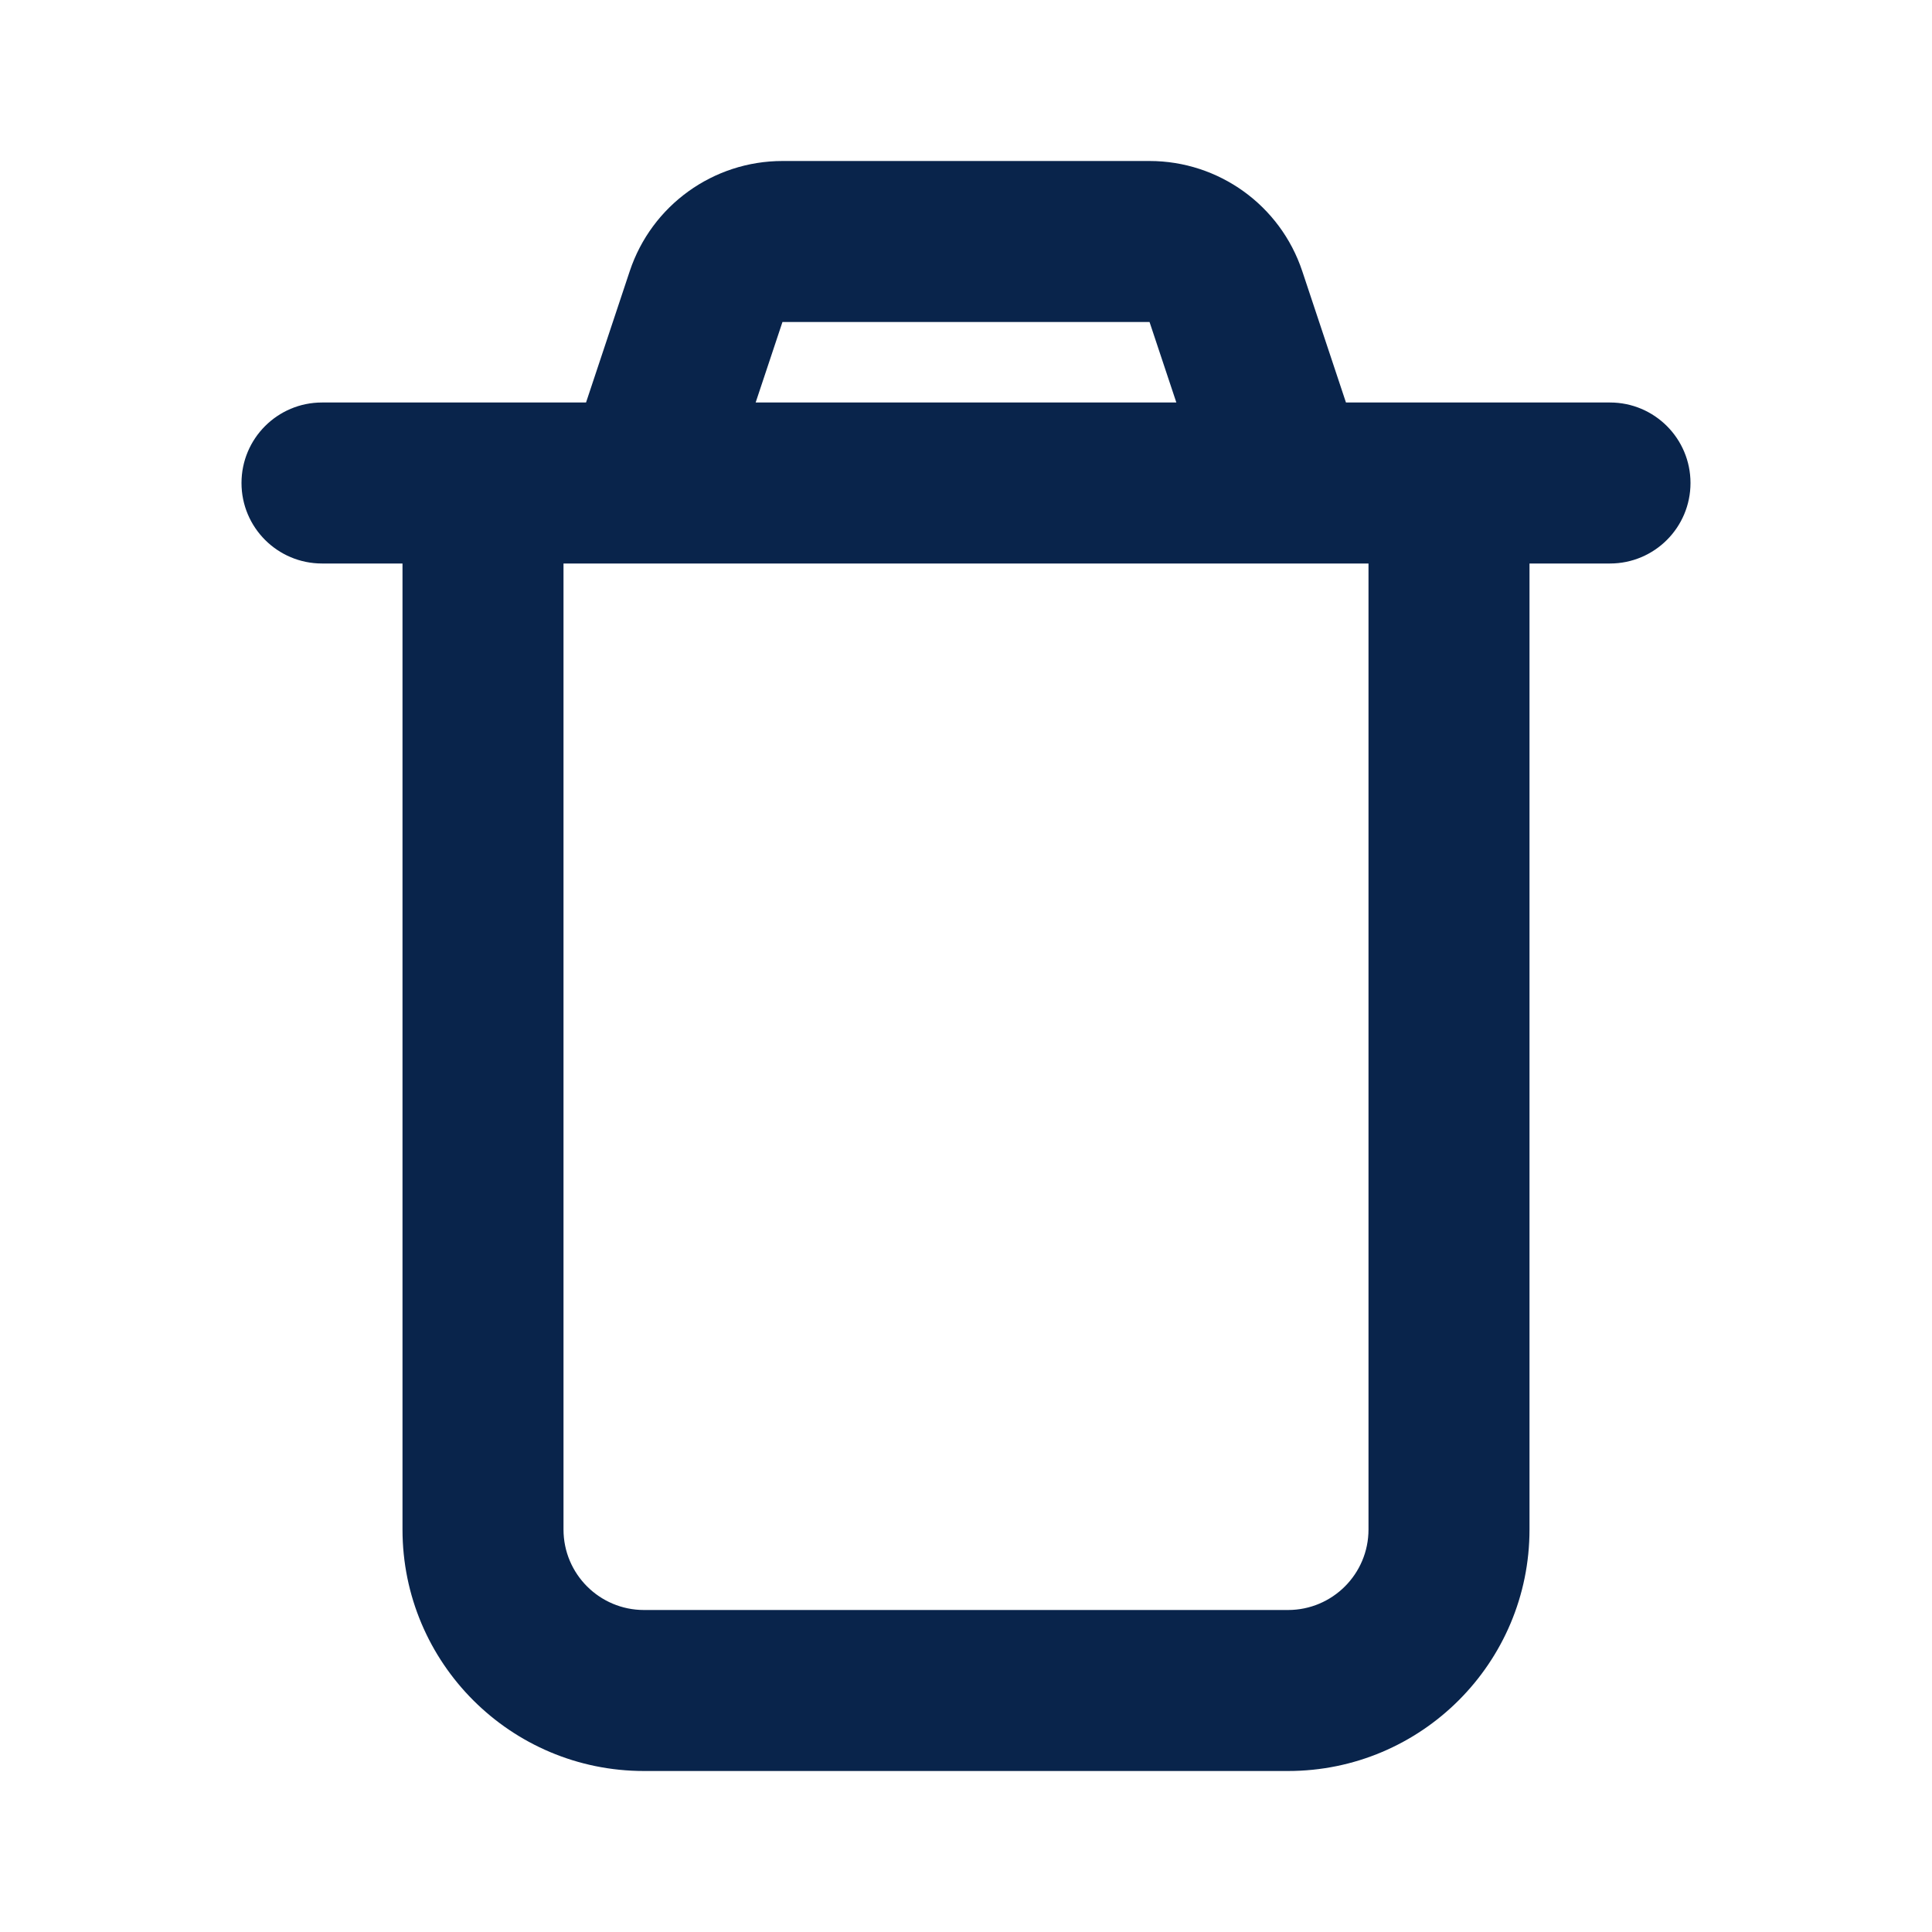
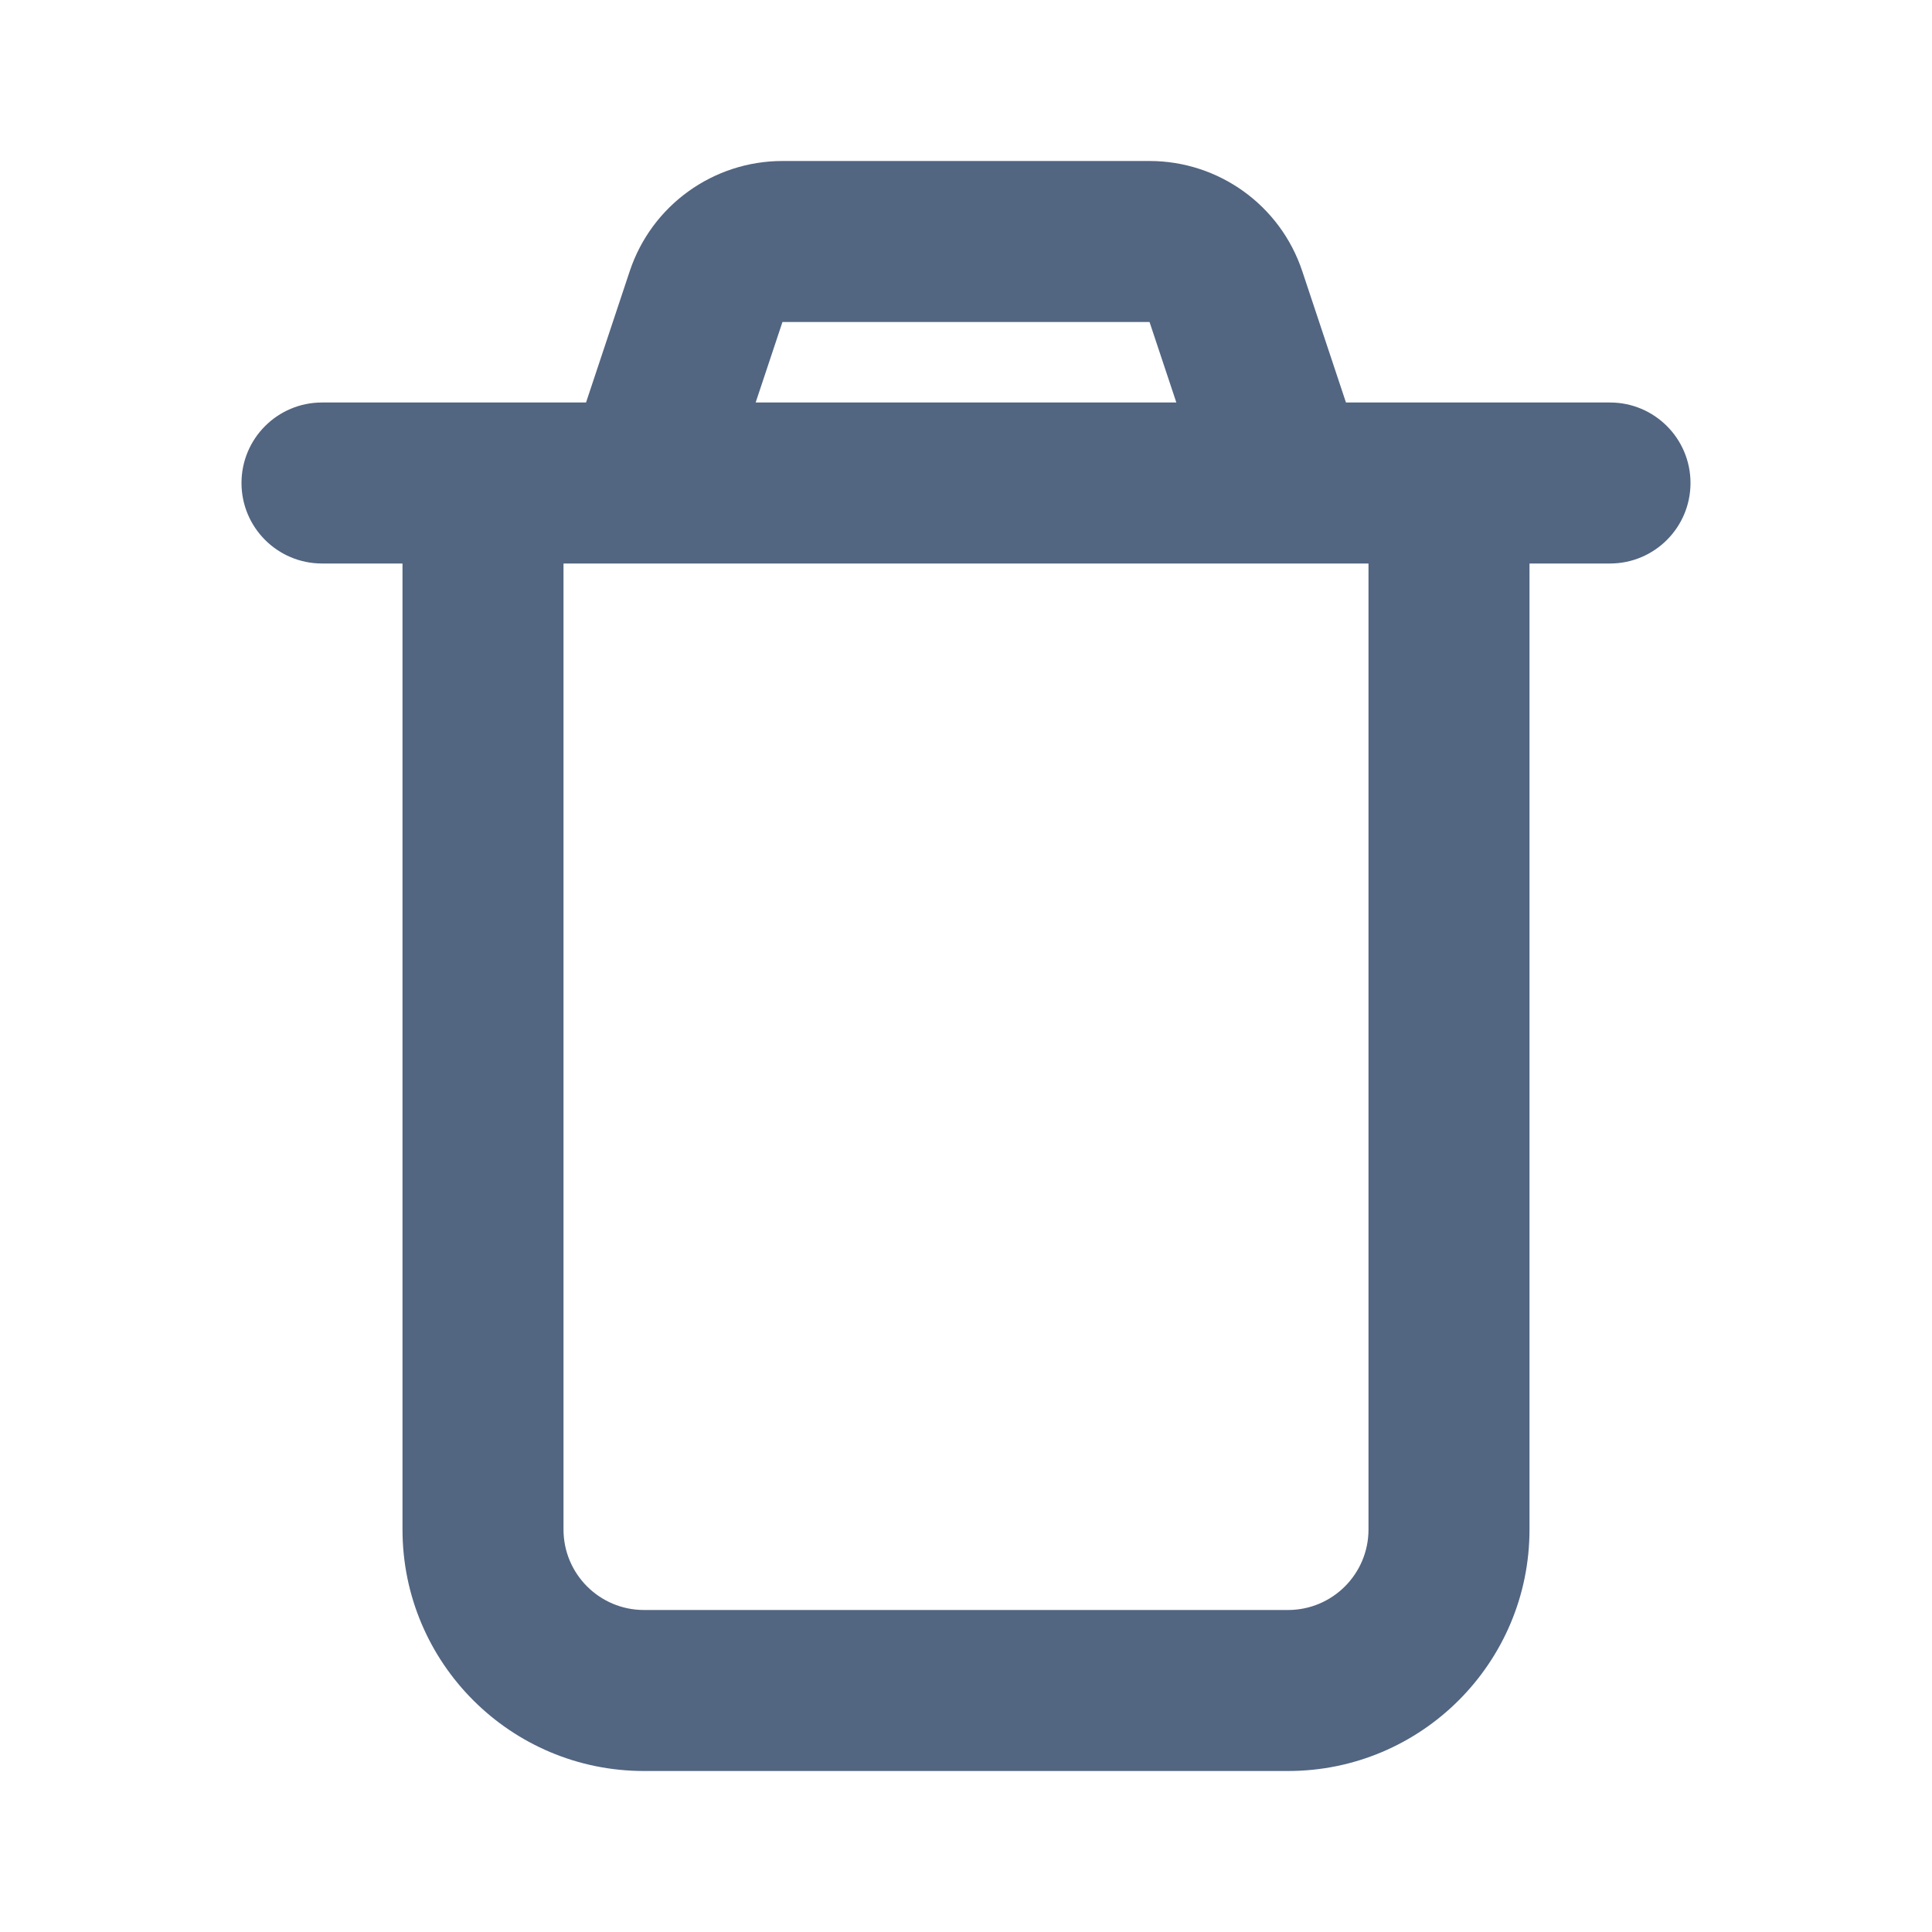
<svg xmlns="http://www.w3.org/2000/svg" width="24" height="24" viewBox="0 0 24 24">
  <g fill="none" fill-rule="evenodd">
    <path d="M24 0v24H0V0zM12.594 23.258l-.012.002-.071.035-.02.004-.014-.004-.071-.036c-.01-.003-.019 0-.024.006l-.004.01-.017.428.005.02.01.013.104.074.015.004.012-.004.104-.074.012-.016.004-.017-.017-.427c-.002-.01-.009-.017-.016-.018m.264-.113-.014.002-.184.093-.01.01-.003.011.018.43.005.012.008.008.201.092c.012.004.023 0 .029-.008l.004-.014-.034-.614c-.003-.012-.01-.02-.02-.022m-.715.002a.023.023 0 0 0-.027.006l-.006.014-.034.614c0 .012.007.02.017.024l.015-.002.201-.093.01-.008.003-.011.018-.43-.003-.012-.01-.01z" />
-     <path fill="#09244BFF" d="M14.28 2a2 2 0 0 1 1.897 1.368L16.72 5H20a1 1 0 1 1 0 2h-1v12a3 3 0 0 1-3 3H8a3 3 0 0 1-3-3V7H4a1 1 0 0 1 0-2h3.28l.543-1.632A2 2 0 0 1 9.721 2zM17 7H7v12a1 1 0 0 0 1 1h8a1 1 0 0 0 1-1zm-2.72-3H9.72l-.333 1h5.226z" />
+     <path fill="#526581" d="M14.28 2a2 2 0 0 1 1.897 1.368L16.72 5H20a1 1 0 1 1 0 2h-1v12a3 3 0 0 1-3 3H8a3 3 0 0 1-3-3V7H4a1 1 0 0 1 0-2h3.28l.543-1.632A2 2 0 0 1 9.721 2zM17 7H7v12a1 1 0 0 0 1 1h8a1 1 0 0 0 1-1zm-2.72-3H9.72l-.333 1h5.226z" />
  </g>
</svg>
